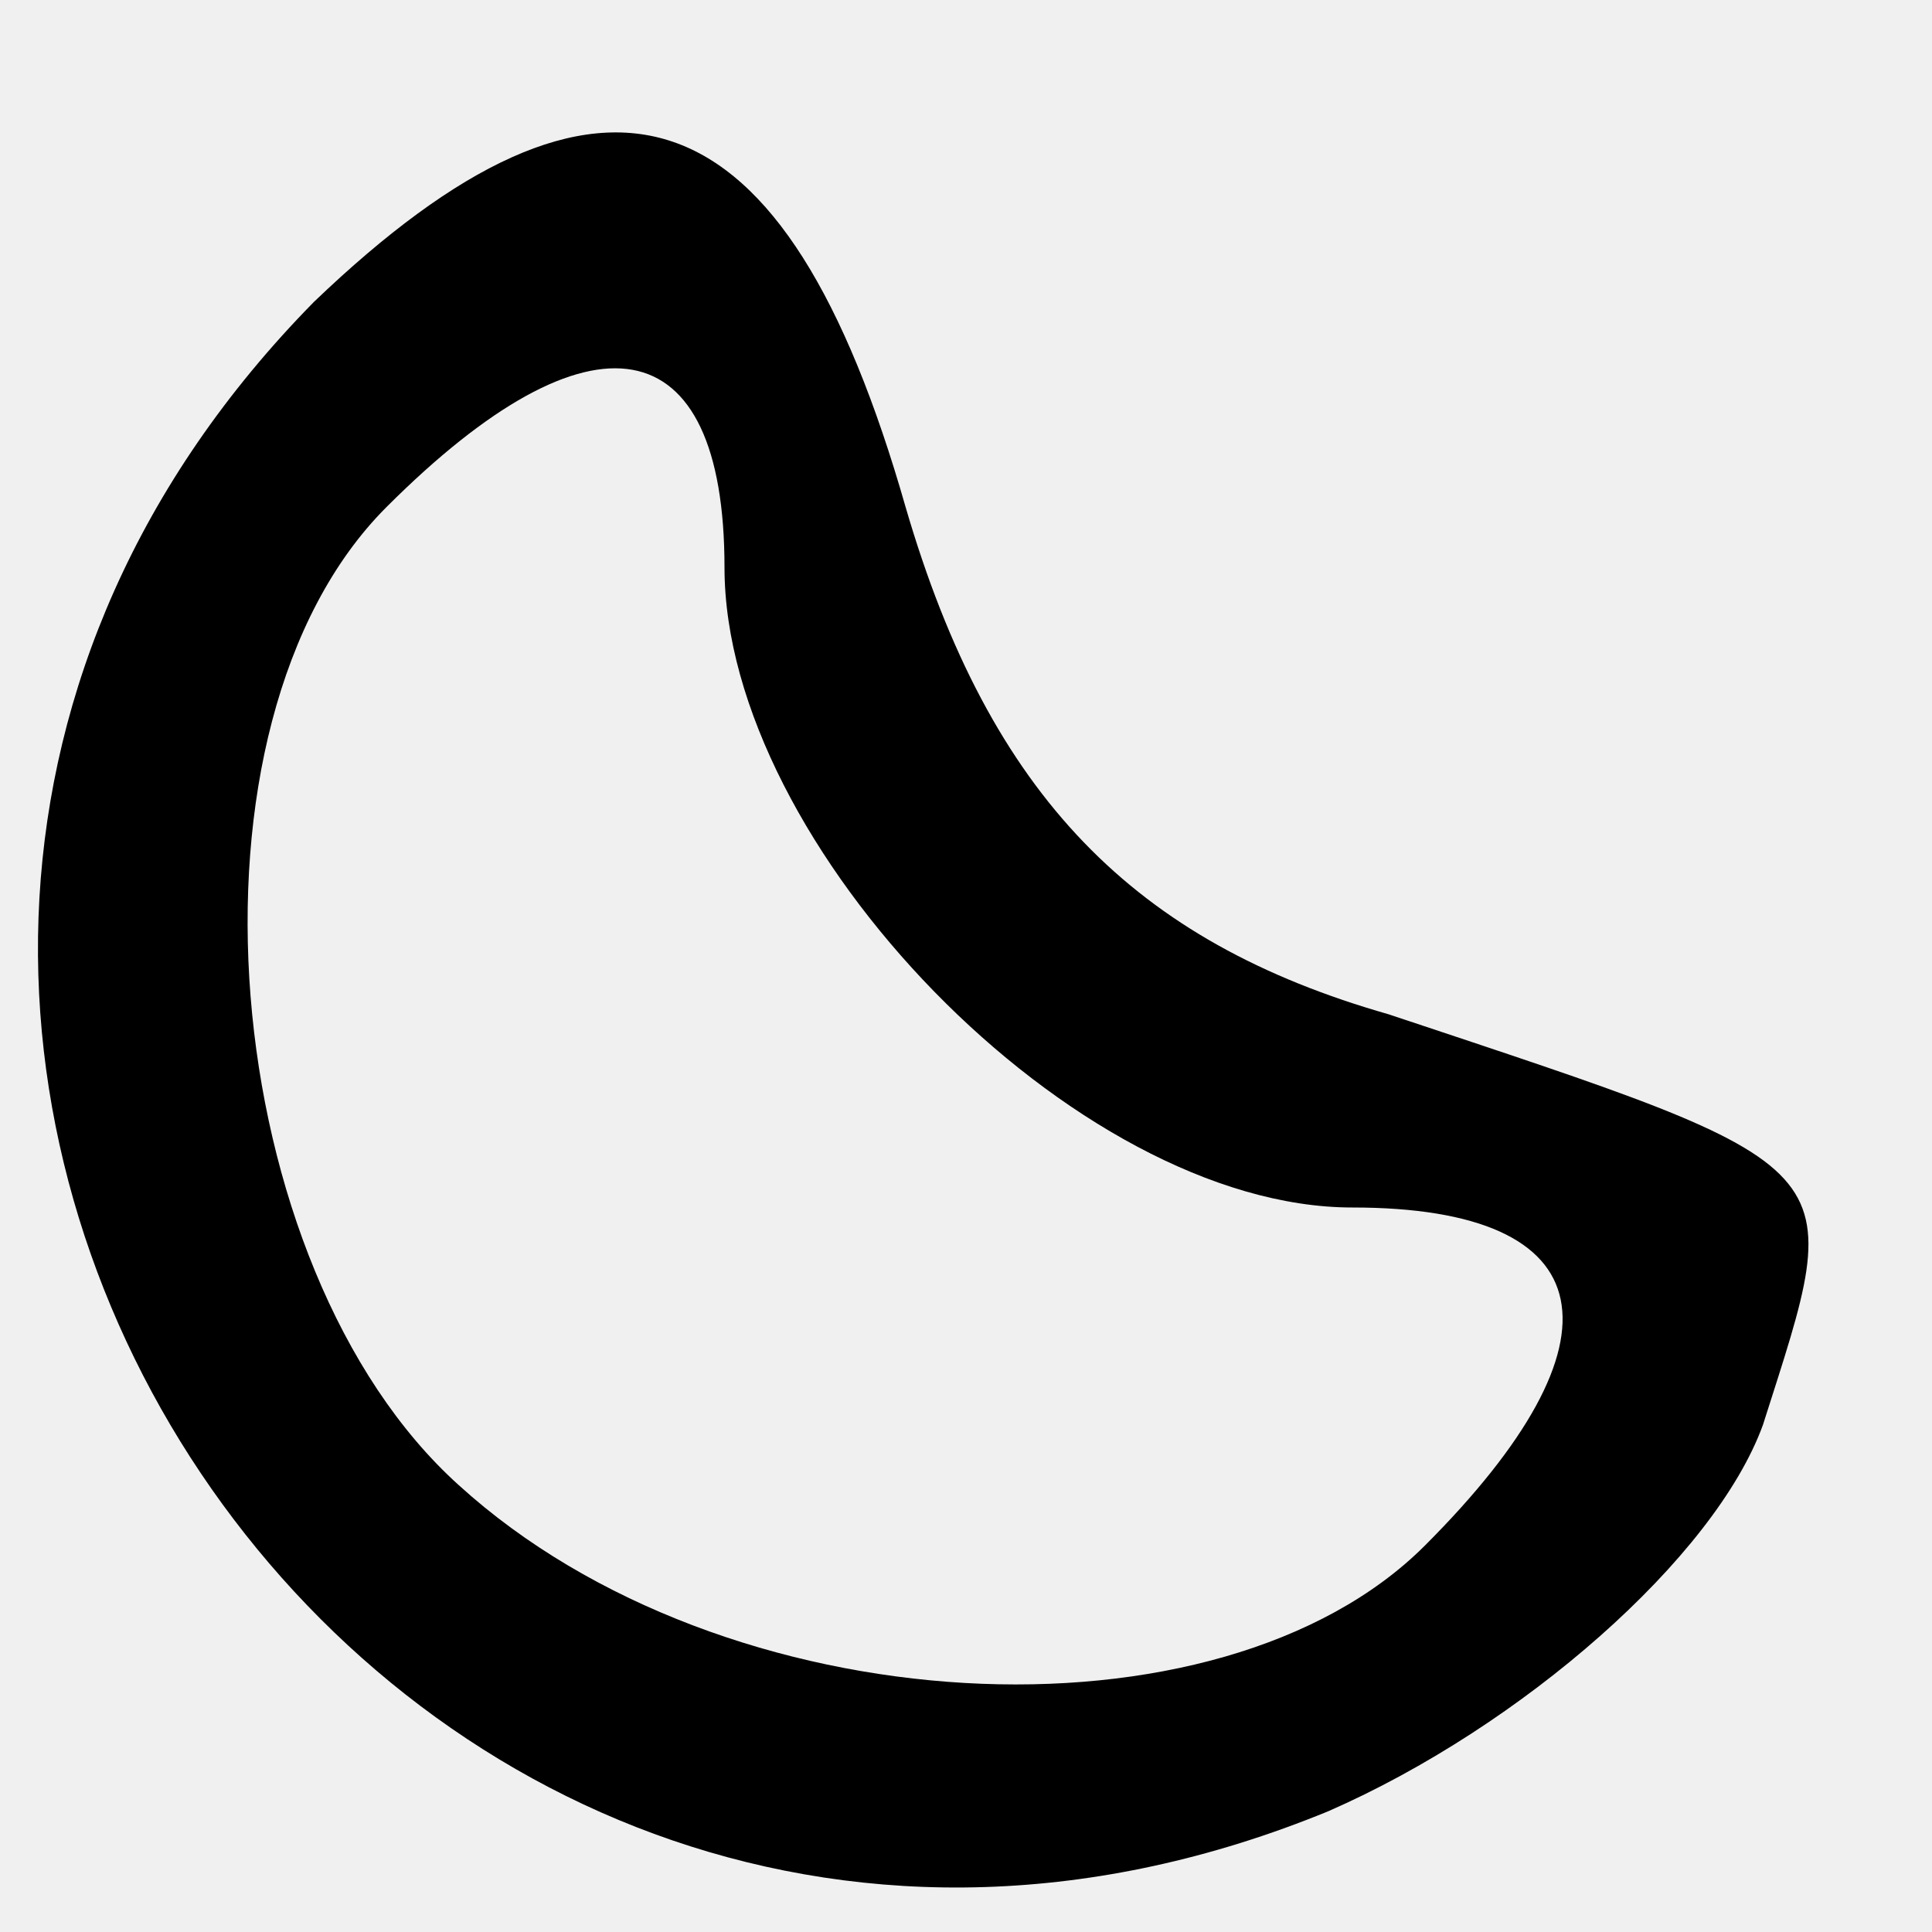
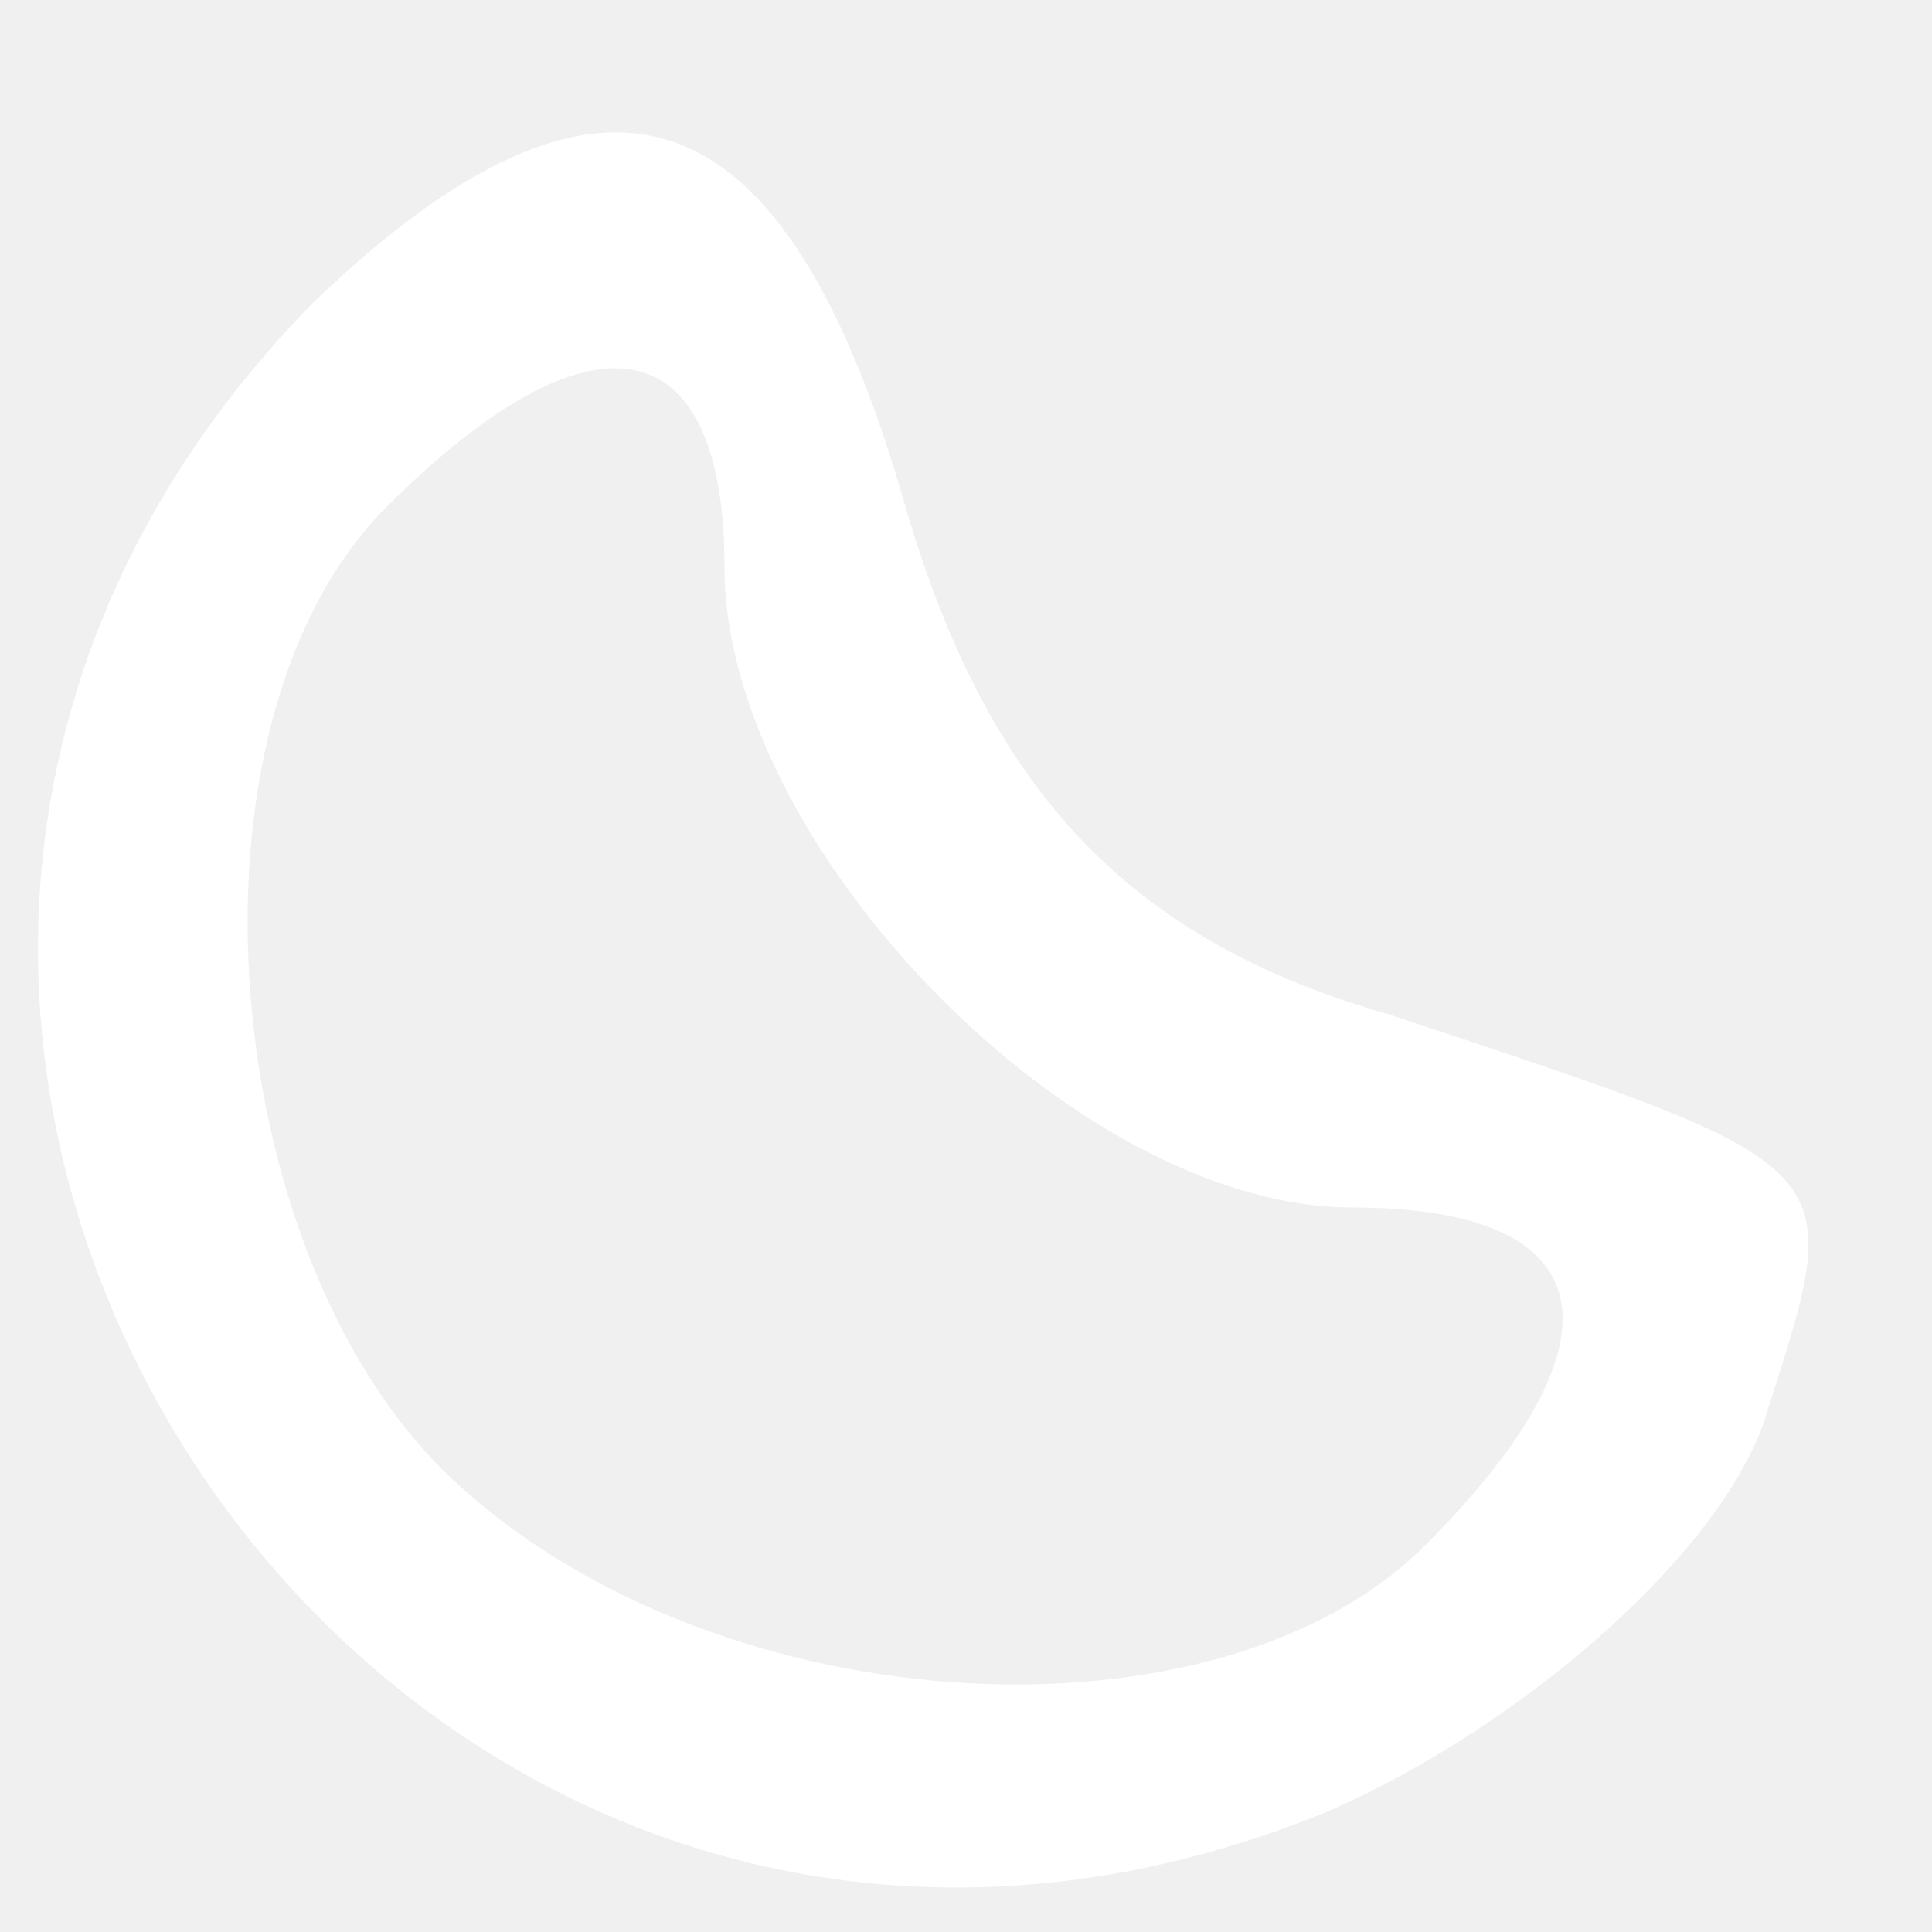
<svg xmlns="http://www.w3.org/2000/svg" version="1.0" width="16pt" height="16pt" viewBox="0 0 16 16" preserveAspectRatio="xMidYMid meet">
-   <g transform="translate(0,16) scale(0.1,-0.1)" fill="#000000" stroke="none">
+   <g transform="translate(0,16) scale(0.1,-0.1)" fill="#fff" stroke="none">
    <path d="M26 135 c-59 -60 6 -157 84 -125 16 7 32 21 36 32 7 22 8 21 -31 34 -21 6 -33 18 -40 42 -10 35 -25 40 -49 17z m34 -22 c0 -23 29 -53 52 -53 21 0 23 -11 6 -28 -17 -17 -58 -15 -80 5 -20 18 -24 63 -6 81 17 17 28 15 28 -5z" />
  </g>
</svg>
